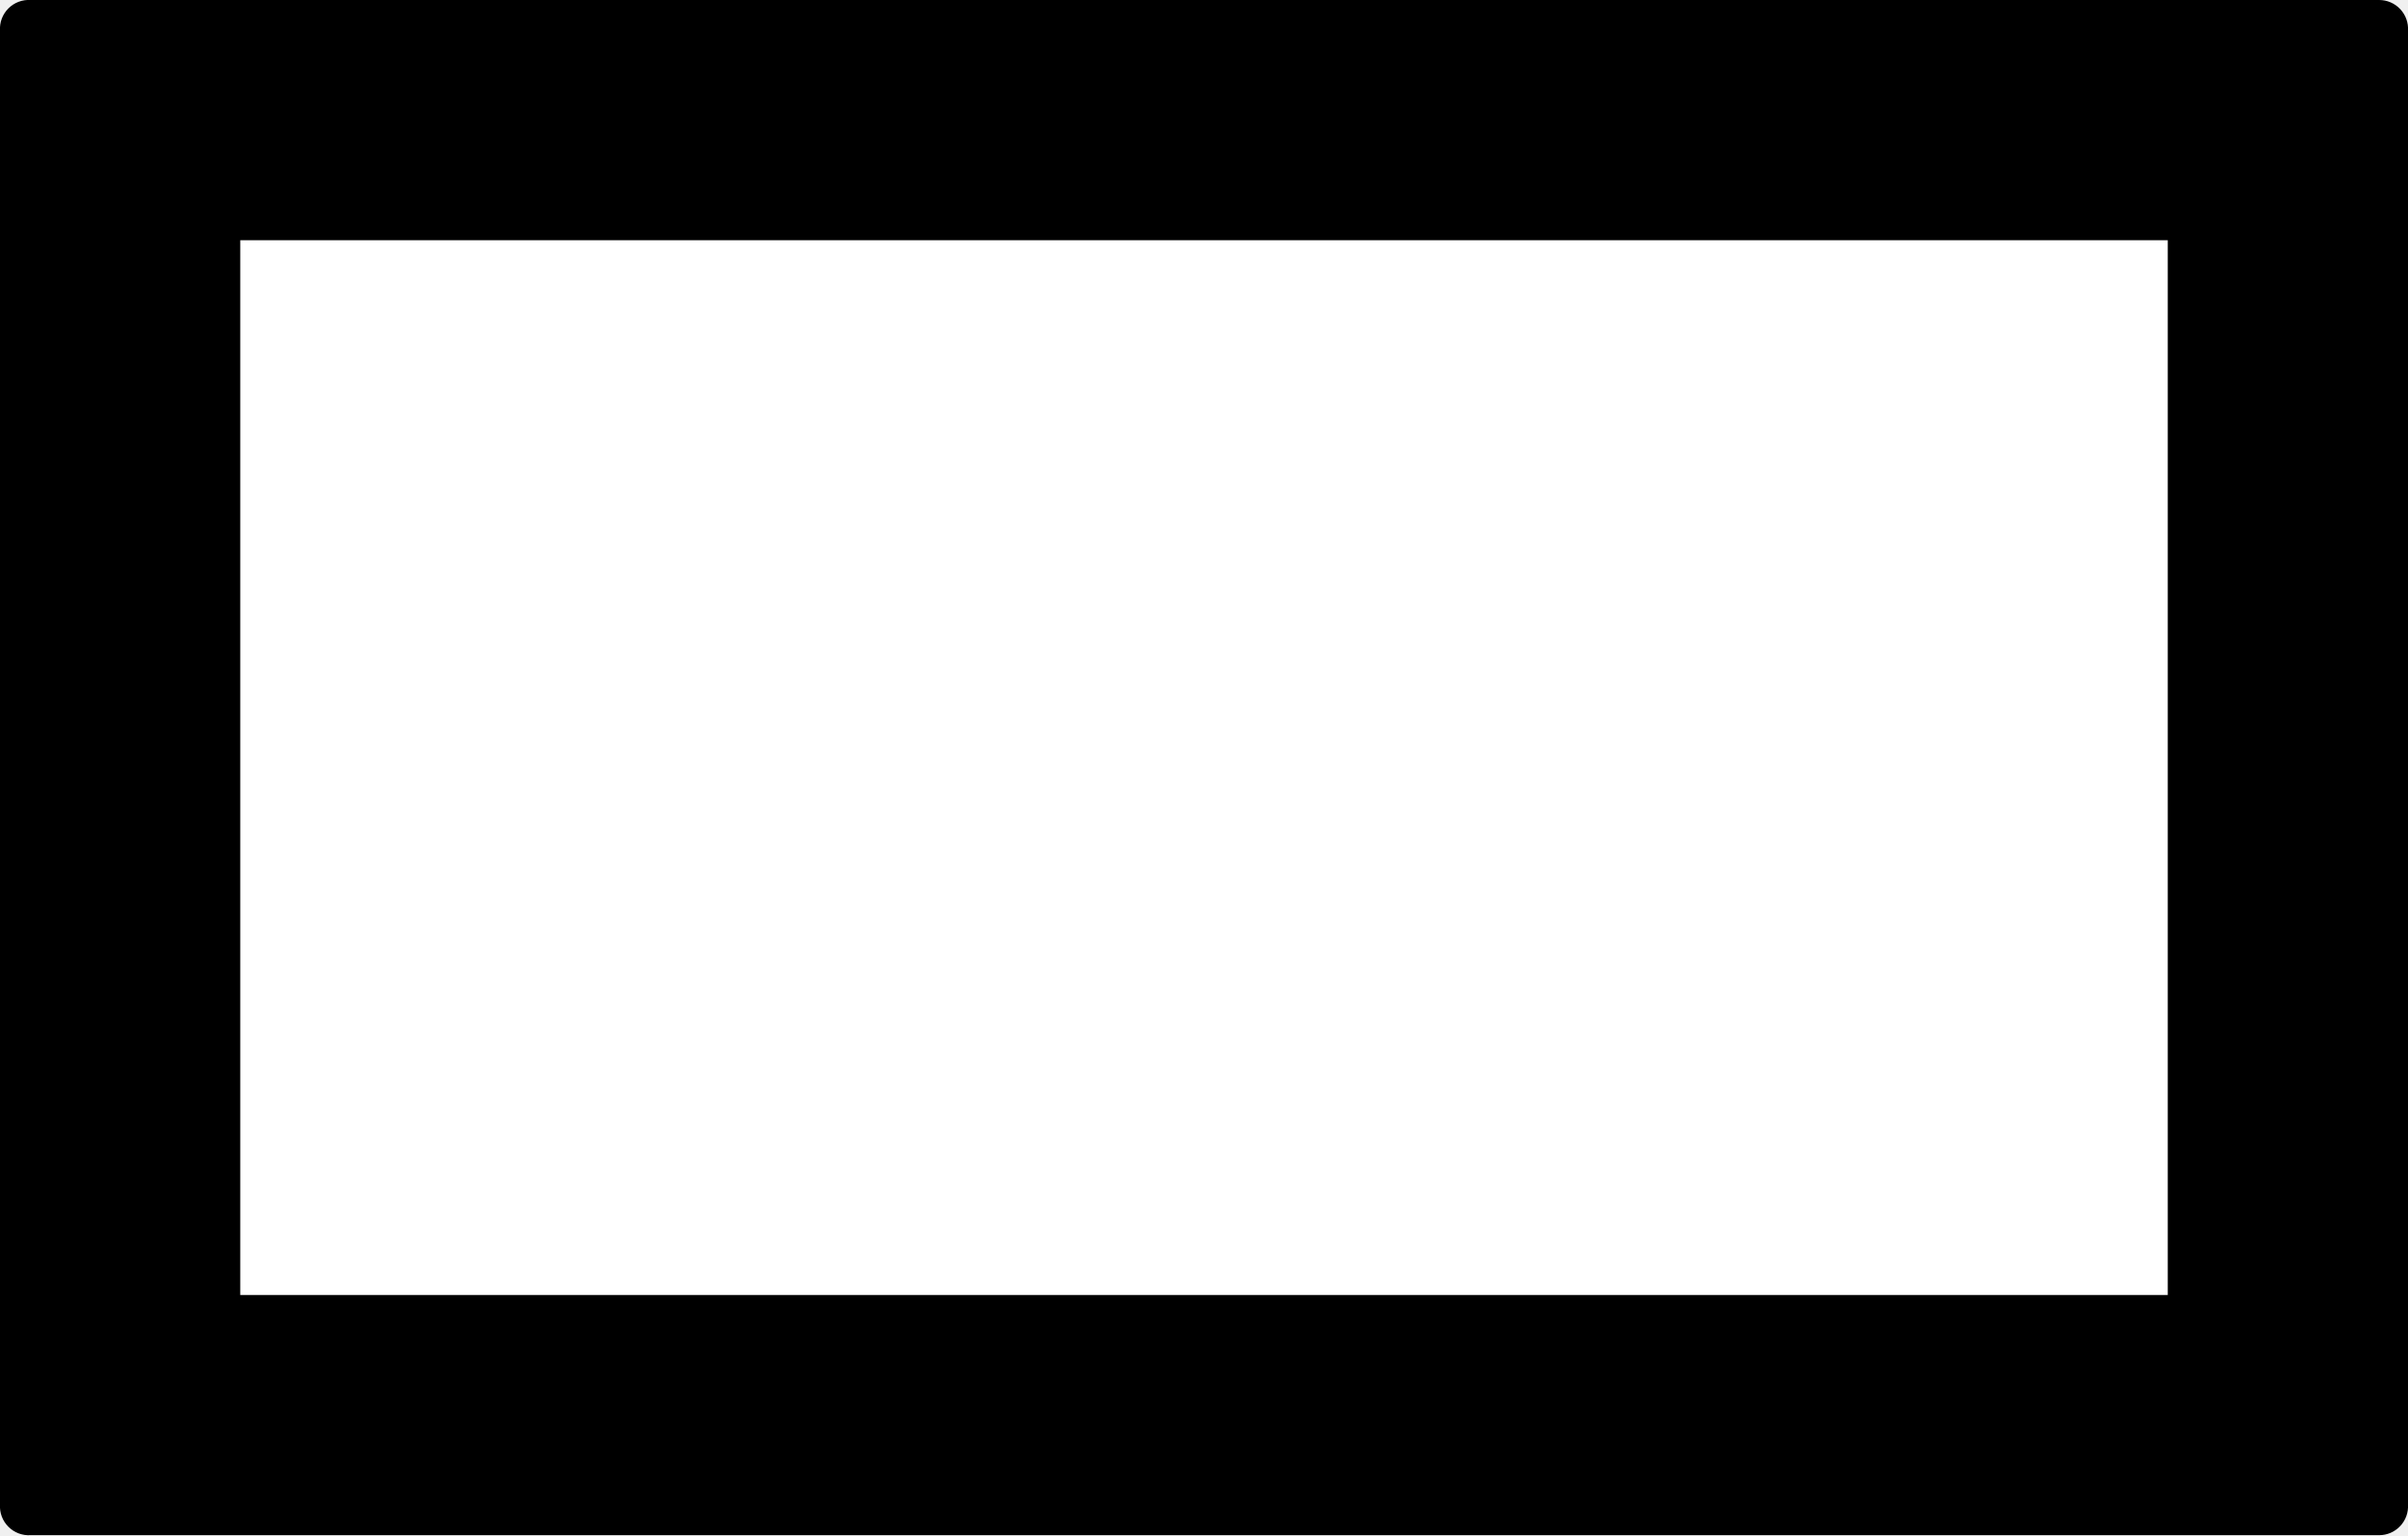
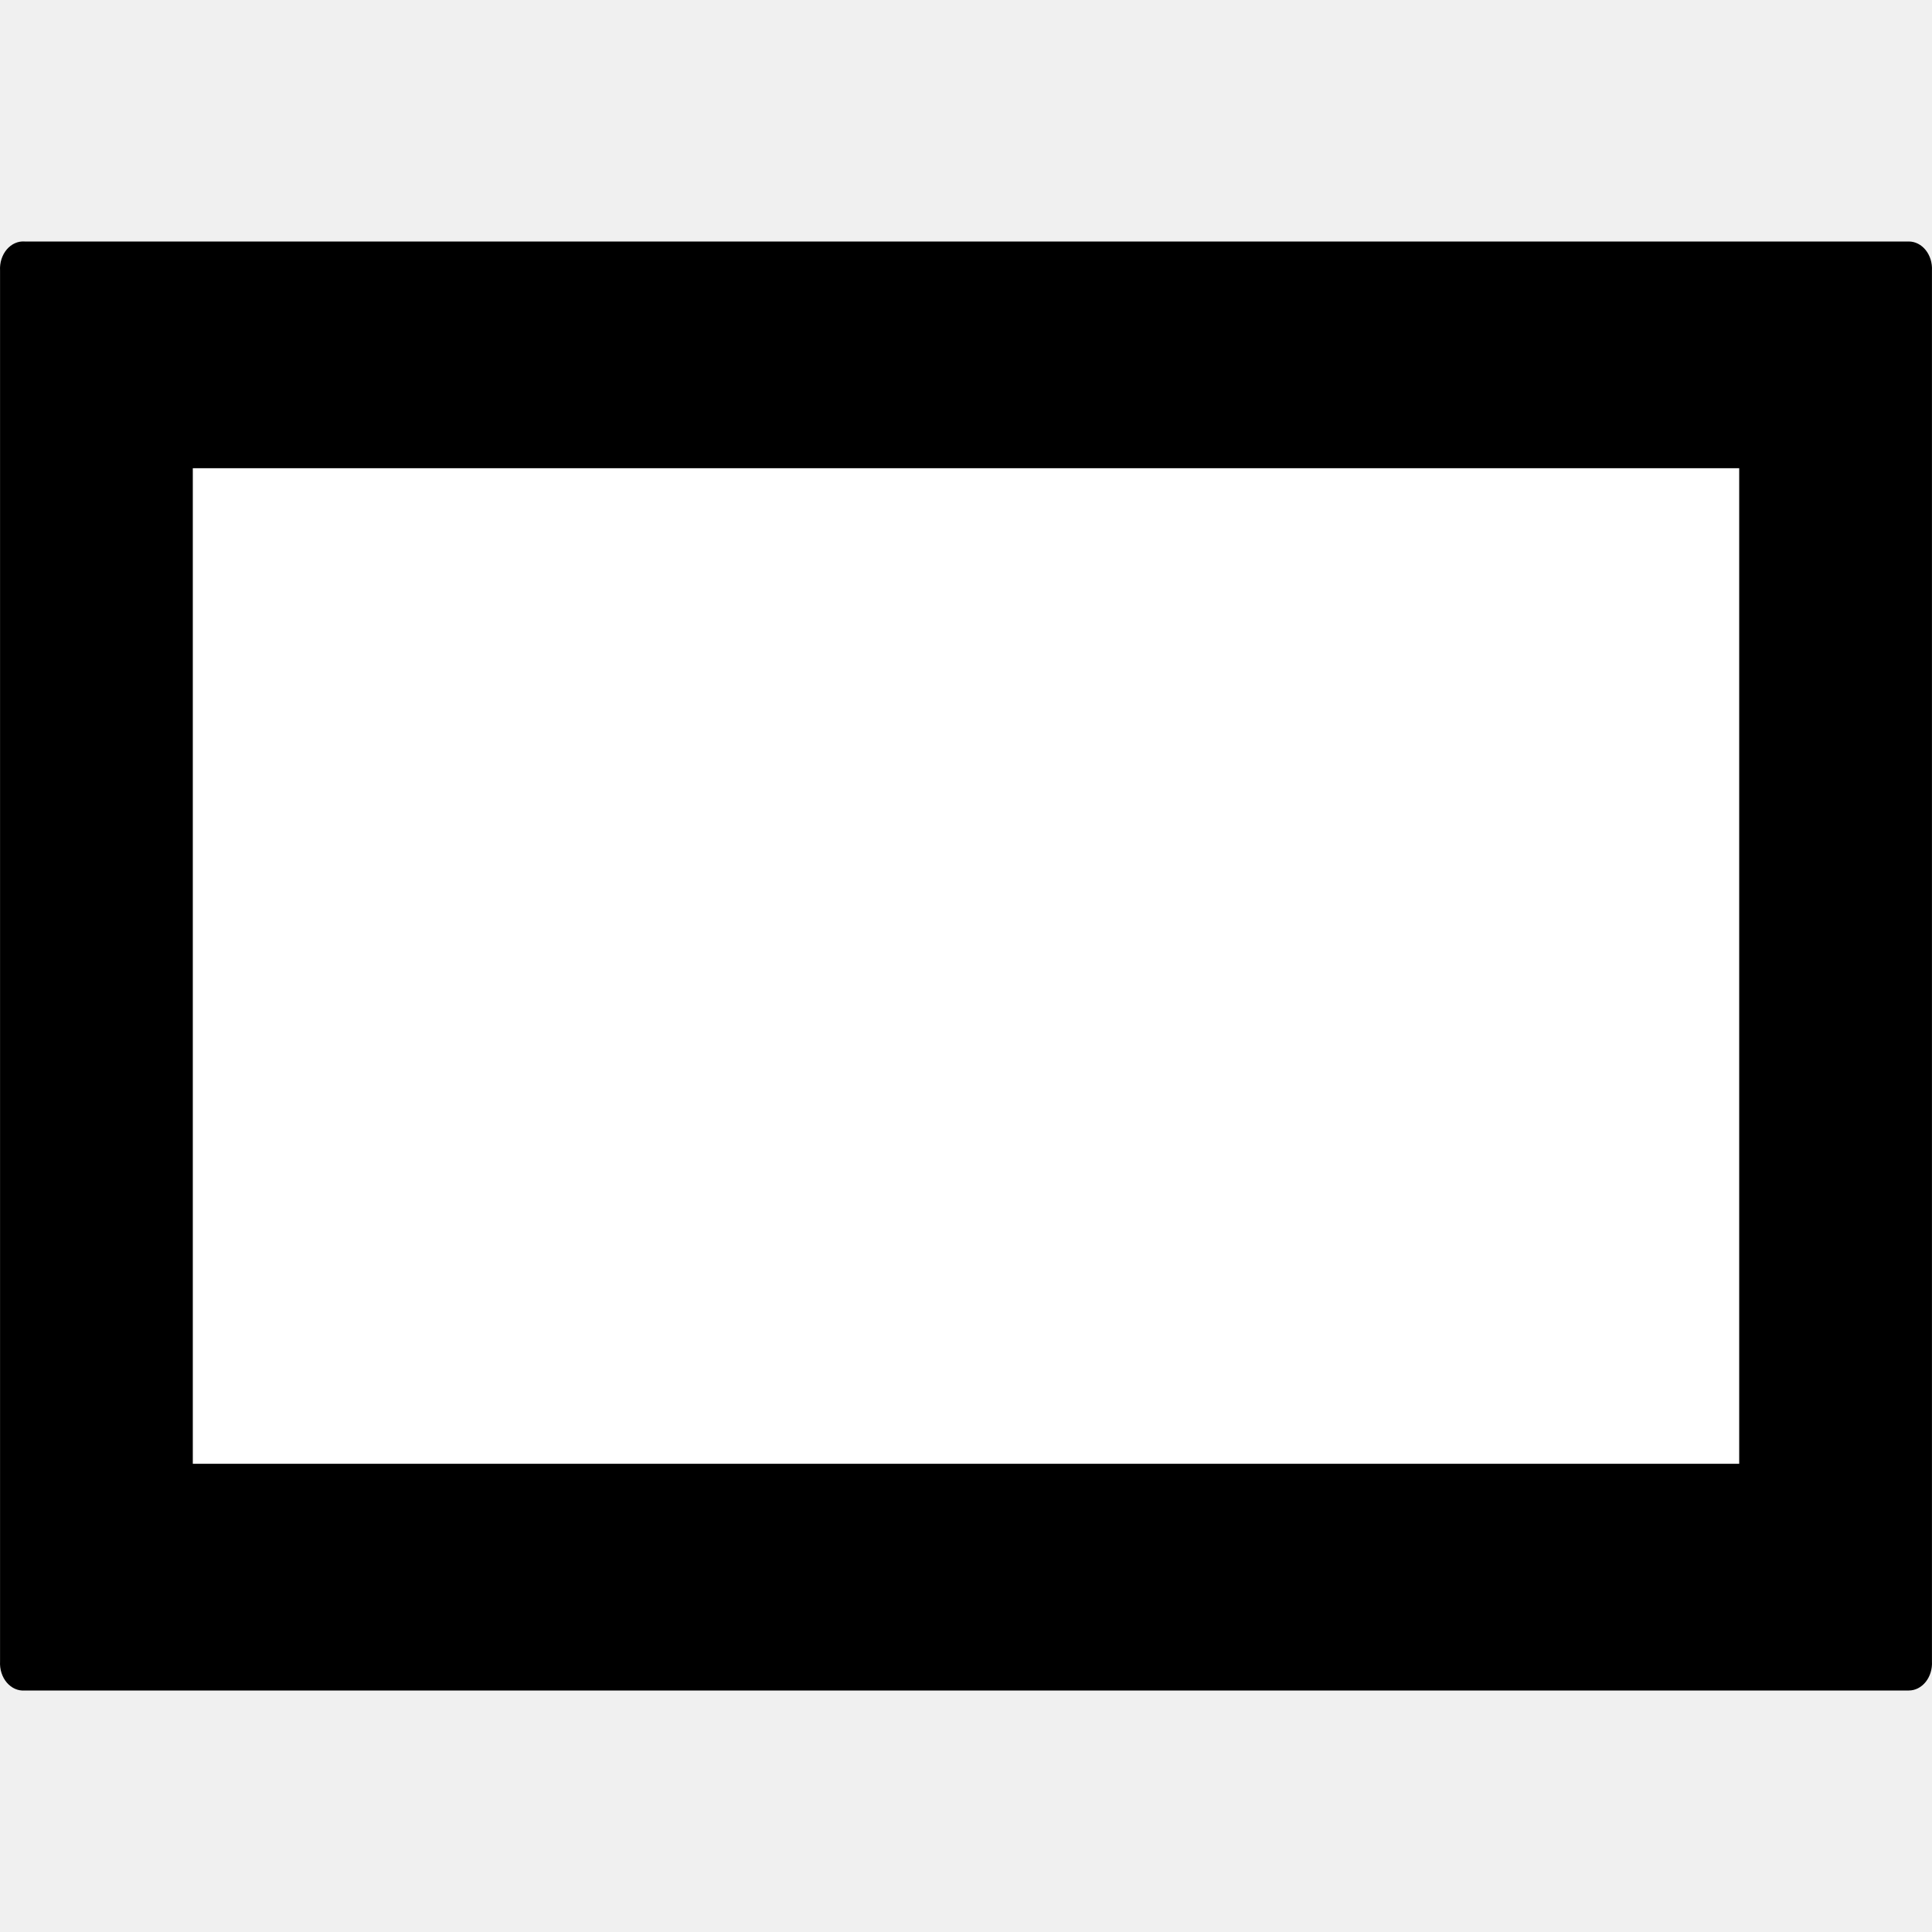
- <svg xmlns="http://www.w3.org/2000/svg" viewBox="0 0 13.33 8.5">
-   <defs>
-     <style>.cls-1{fill:#fff;}</style>
+ <svg xmlns="http://www.w3.org/2000/svg" viewBox="0 0 16 16" version="1.1" id="svg110" width="16" height="16">
+   <defs id="defs100">
+     <style id="style98">.cls-1{fill:#fff;}</style>
  </defs>
-   <g id="Layer_2" data-name="Layer 2">
+   <g id="Layer_2" data-name="Layer 2" transform="matrix(1.200242,0,0,1.411764,4.0097364e-4,2.000007)">
    <g id="Layer_1-2" data-name="Layer 1">
-       <rect class="cls-1" x="0.67" y="0.67" width="12" height="7.17" />
-       <path d="M12,1.33V7.17H1.33V1.33H12M13.17,0H.17A.16.16,0,0,0,0,.17V8.33a.16.16,0,0,0,.17.17h13a.16.16,0,0,0,.16-.17V.17A.16.16,0,0,0,13.17,0Z" />
+       <rect class="cls-1" x="0.67" y="0.67" width="12" height="7.17" id="rect104" style="fill:#ffffff" />
+       <path d="M 12,1.33 V 7.17 H 1.33 V 1.33 H 12 M 13.17,0 h -13 A 0.16,0.16 0 0 0 0,0.17 V 8.33 A 0.16,0.16 0 0 0 0.17,8.5 h 13 A 0.16,0.16 0 0 0 13.33,8.33 V 0.17 A 0.16,0.16 0 0 0 13.17,0 Z" id="path106" />
    </g>
  </g>
</svg>
